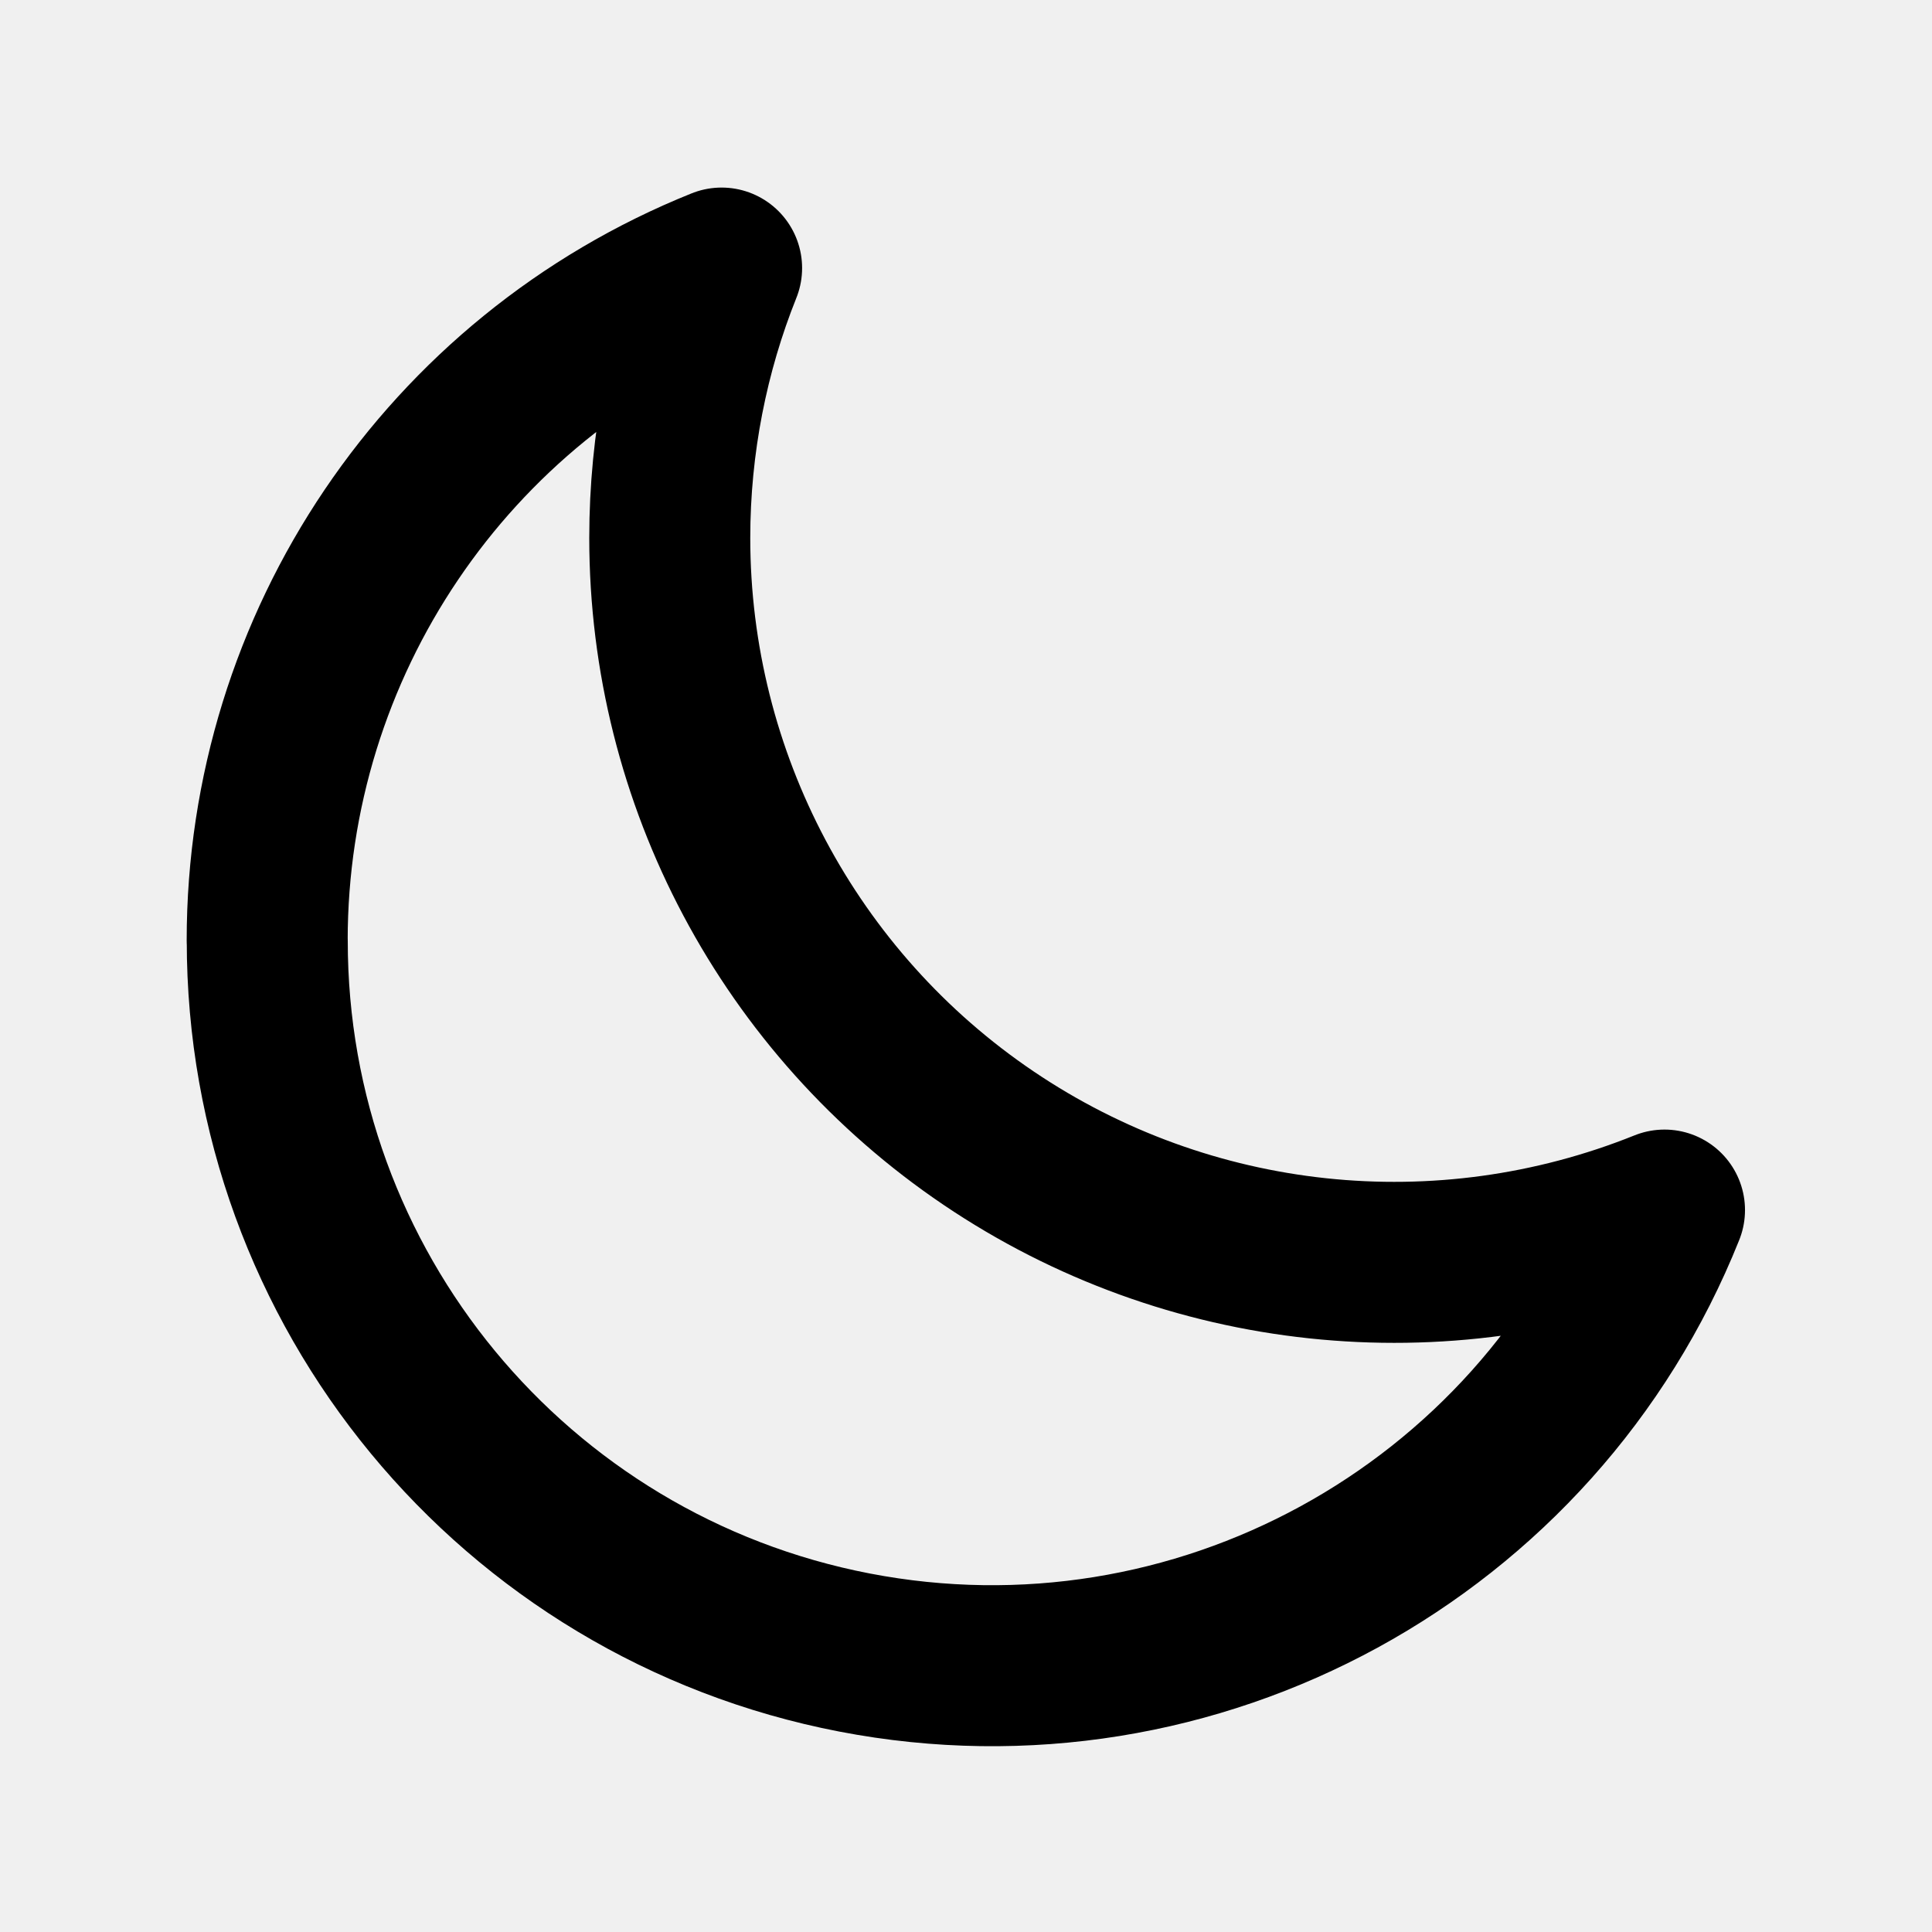
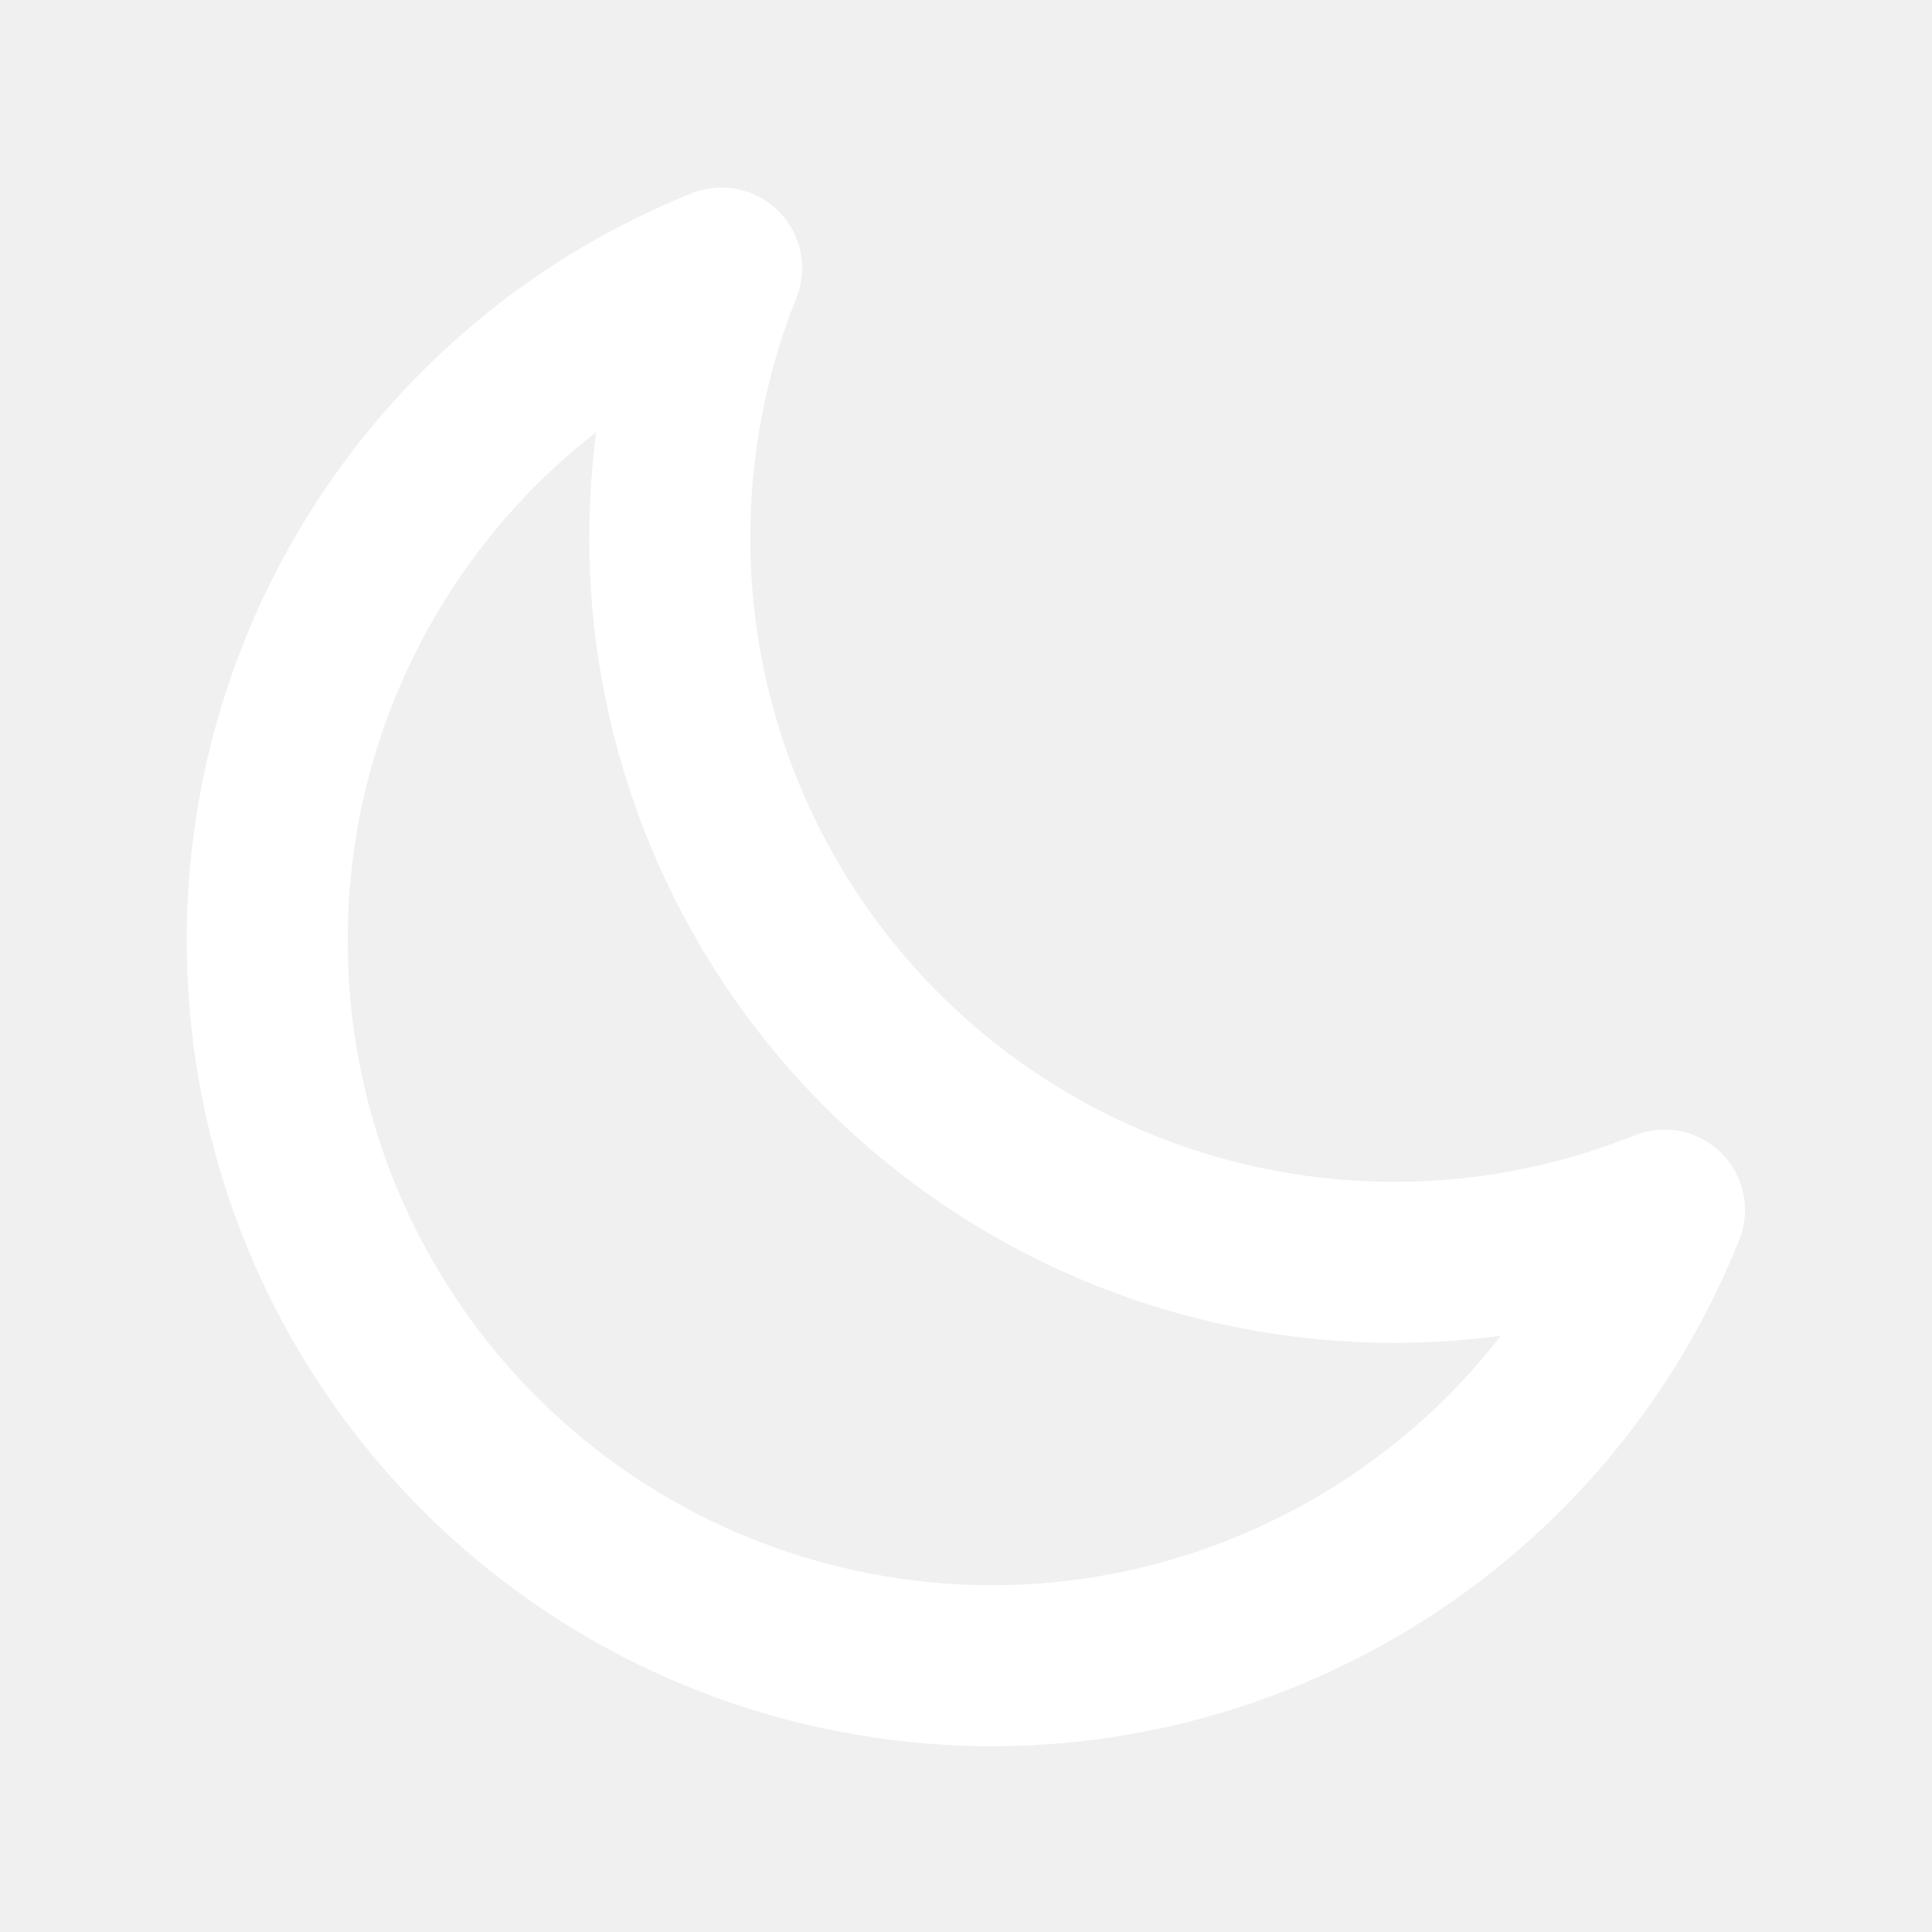
<svg xmlns="http://www.w3.org/2000/svg" fill="none" viewBox="0 0 24 24">
-   <path id="SVGRepo_iconCarrier" stroke="#000" stroke-linecap="round" stroke-linejoin="round" stroke-width="2" d="M3.32 11.684a9 9 0 0 0 17.357 3.348A9 9 0 0 1 8.32 6.683c0-1.18.23-2.32.644-3.353a9 9 0 0 0-5.645 8.354" />
+   <path id="SVGRepo_iconCarrier" stroke="#fff" stroke-linecap="round" stroke-linejoin="round" stroke-width="2" d="M3.32 11.684a9 9 0 0 0 17.357 3.348A9 9 0 0 1 8.32 6.683c0-1.18.23-2.32.644-3.353a9 9 0 0 0-5.645 8.354" />
</svg>
